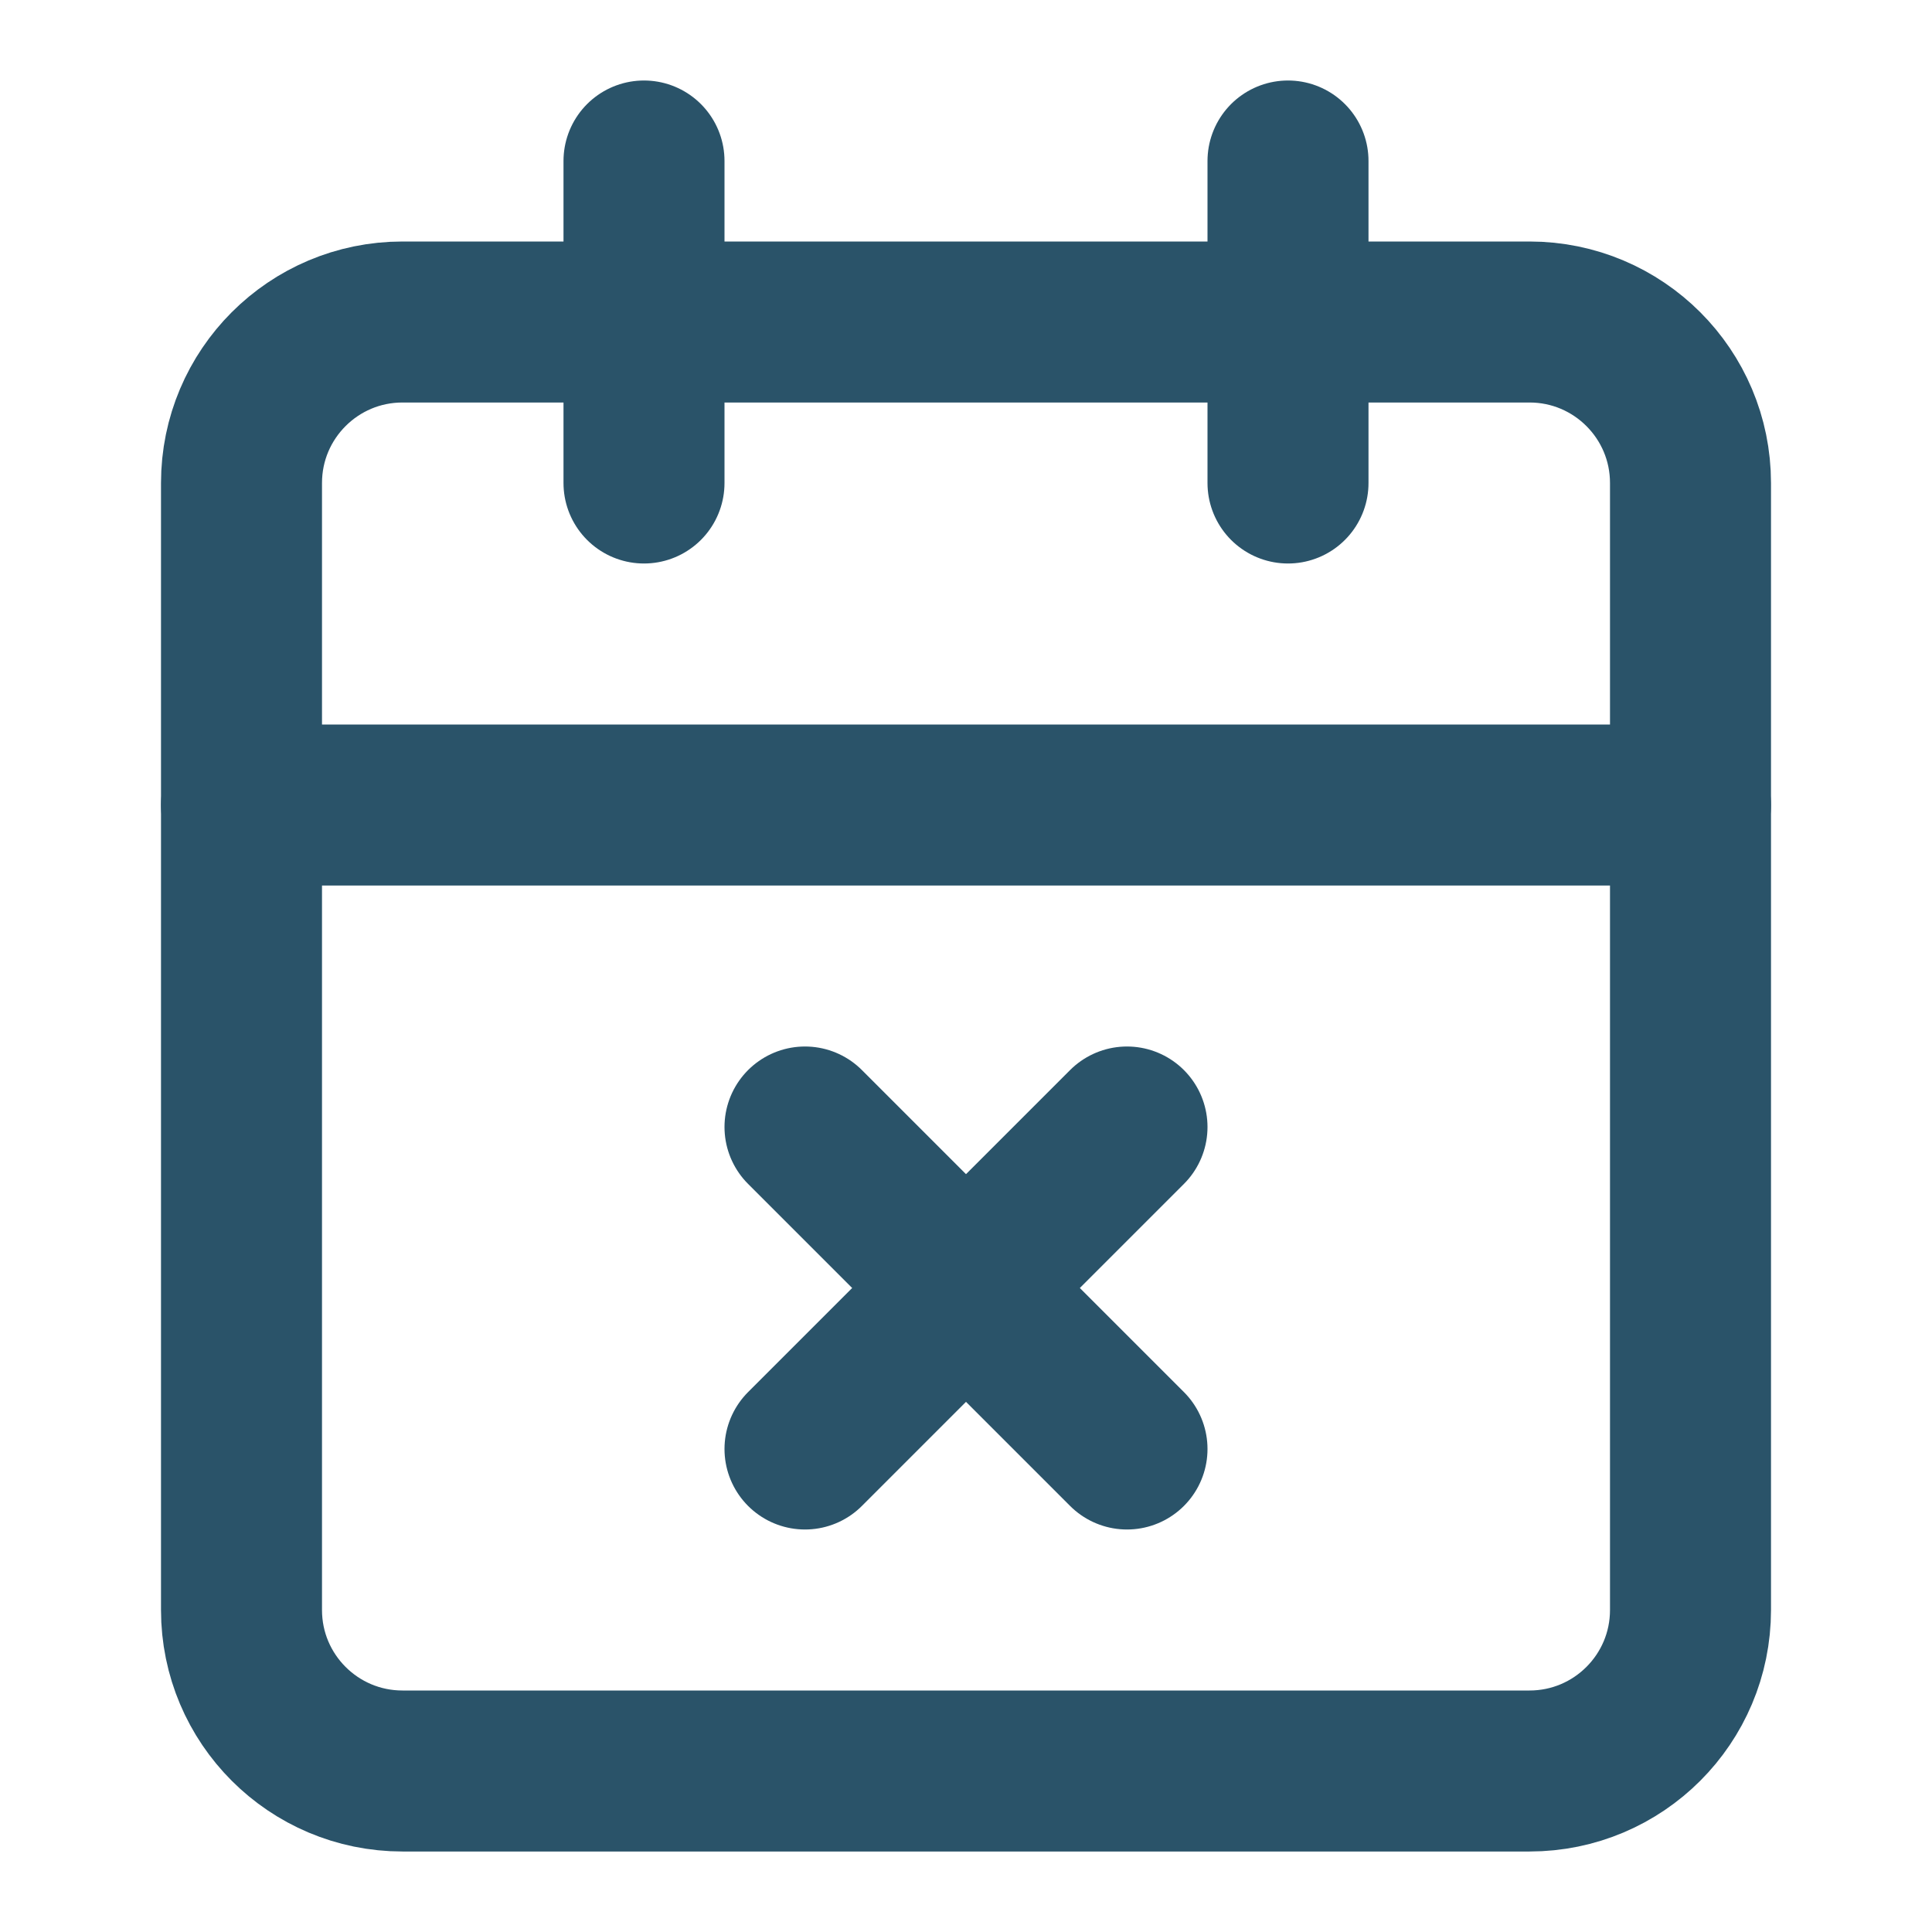
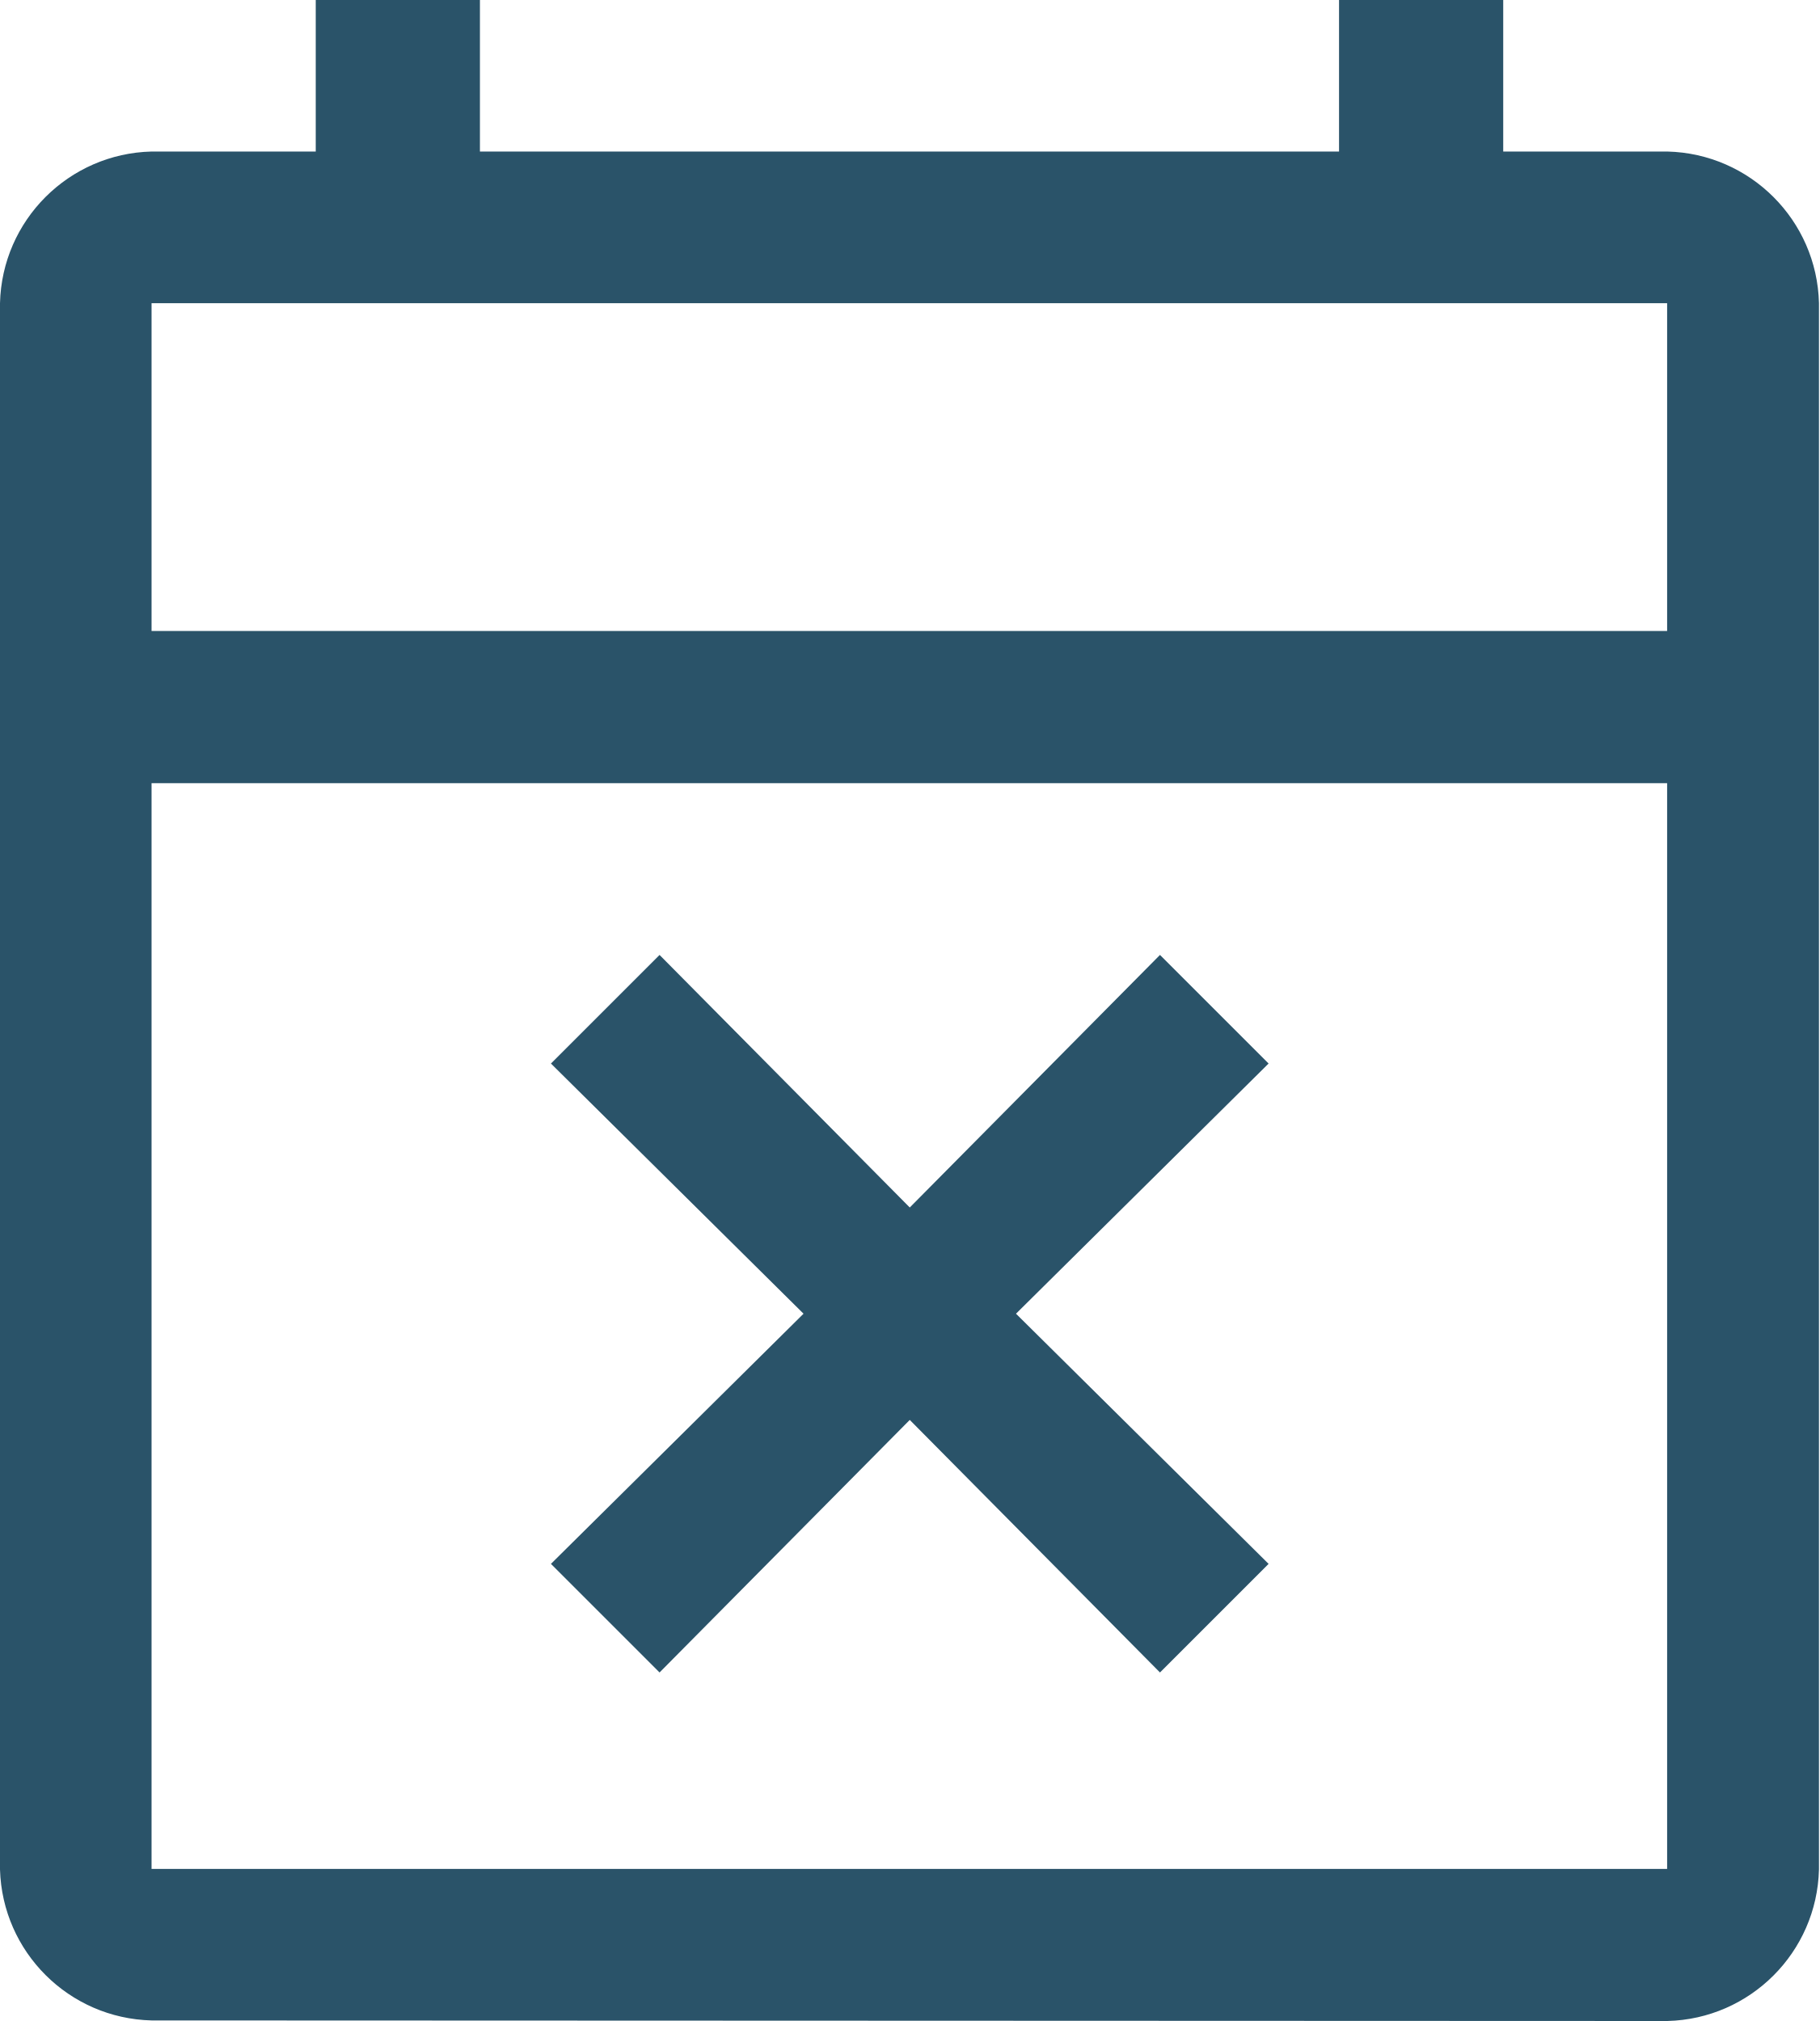
- <svg xmlns="http://www.w3.org/2000/svg" width="13" height="13" viewBox="0 0 24 24" fill="none" stroke="#2a5369" stroke-width="2" stroke-linecap="round" stroke-linejoin="round">
-   <rect x="3" y="4" width="18" height="18" rx="2" />
-   <path d="M16 2v4" />
-   <path d="M8 2v4" />
-   <path d="M3 10h18" />
-   <path d="M10 14l4 4" />
-   <path d="M14 14l-4 4" />
+ <svg xmlns="http://www.w3.org/2000/svg" width="12.964" height="14.404" viewBox="0 0 12.964 14.404">
+   <path id="event_busy_FILL0_wght400_GRAD0_opsz48" d="M10.7,15.92l-.774-.774,1.8-1.783-1.8-1.783.774-.774,1.783,1.8,1.783-1.8.774.774-1.8,1.783,1.8,1.783-.774.774-1.783-1.8ZM7.08,18.4A1.108,1.108,0,0,1,6,17.324V6.161A1.108,1.108,0,0,1,7.08,5.08h1.17V4h1.17V5.08h6.122V4h1.17V5.08h1.17a1.108,1.108,0,0,1,1.08,1.08V17.324a1.108,1.108,0,0,1-1.08,1.08Zm0-1.08h10.8V9.582H7.08Zm0-8.823h10.8V6.161H7.08Zm0,0v0Z" transform="translate(-6 -4)" fill="#2a5369" />
</svg>
